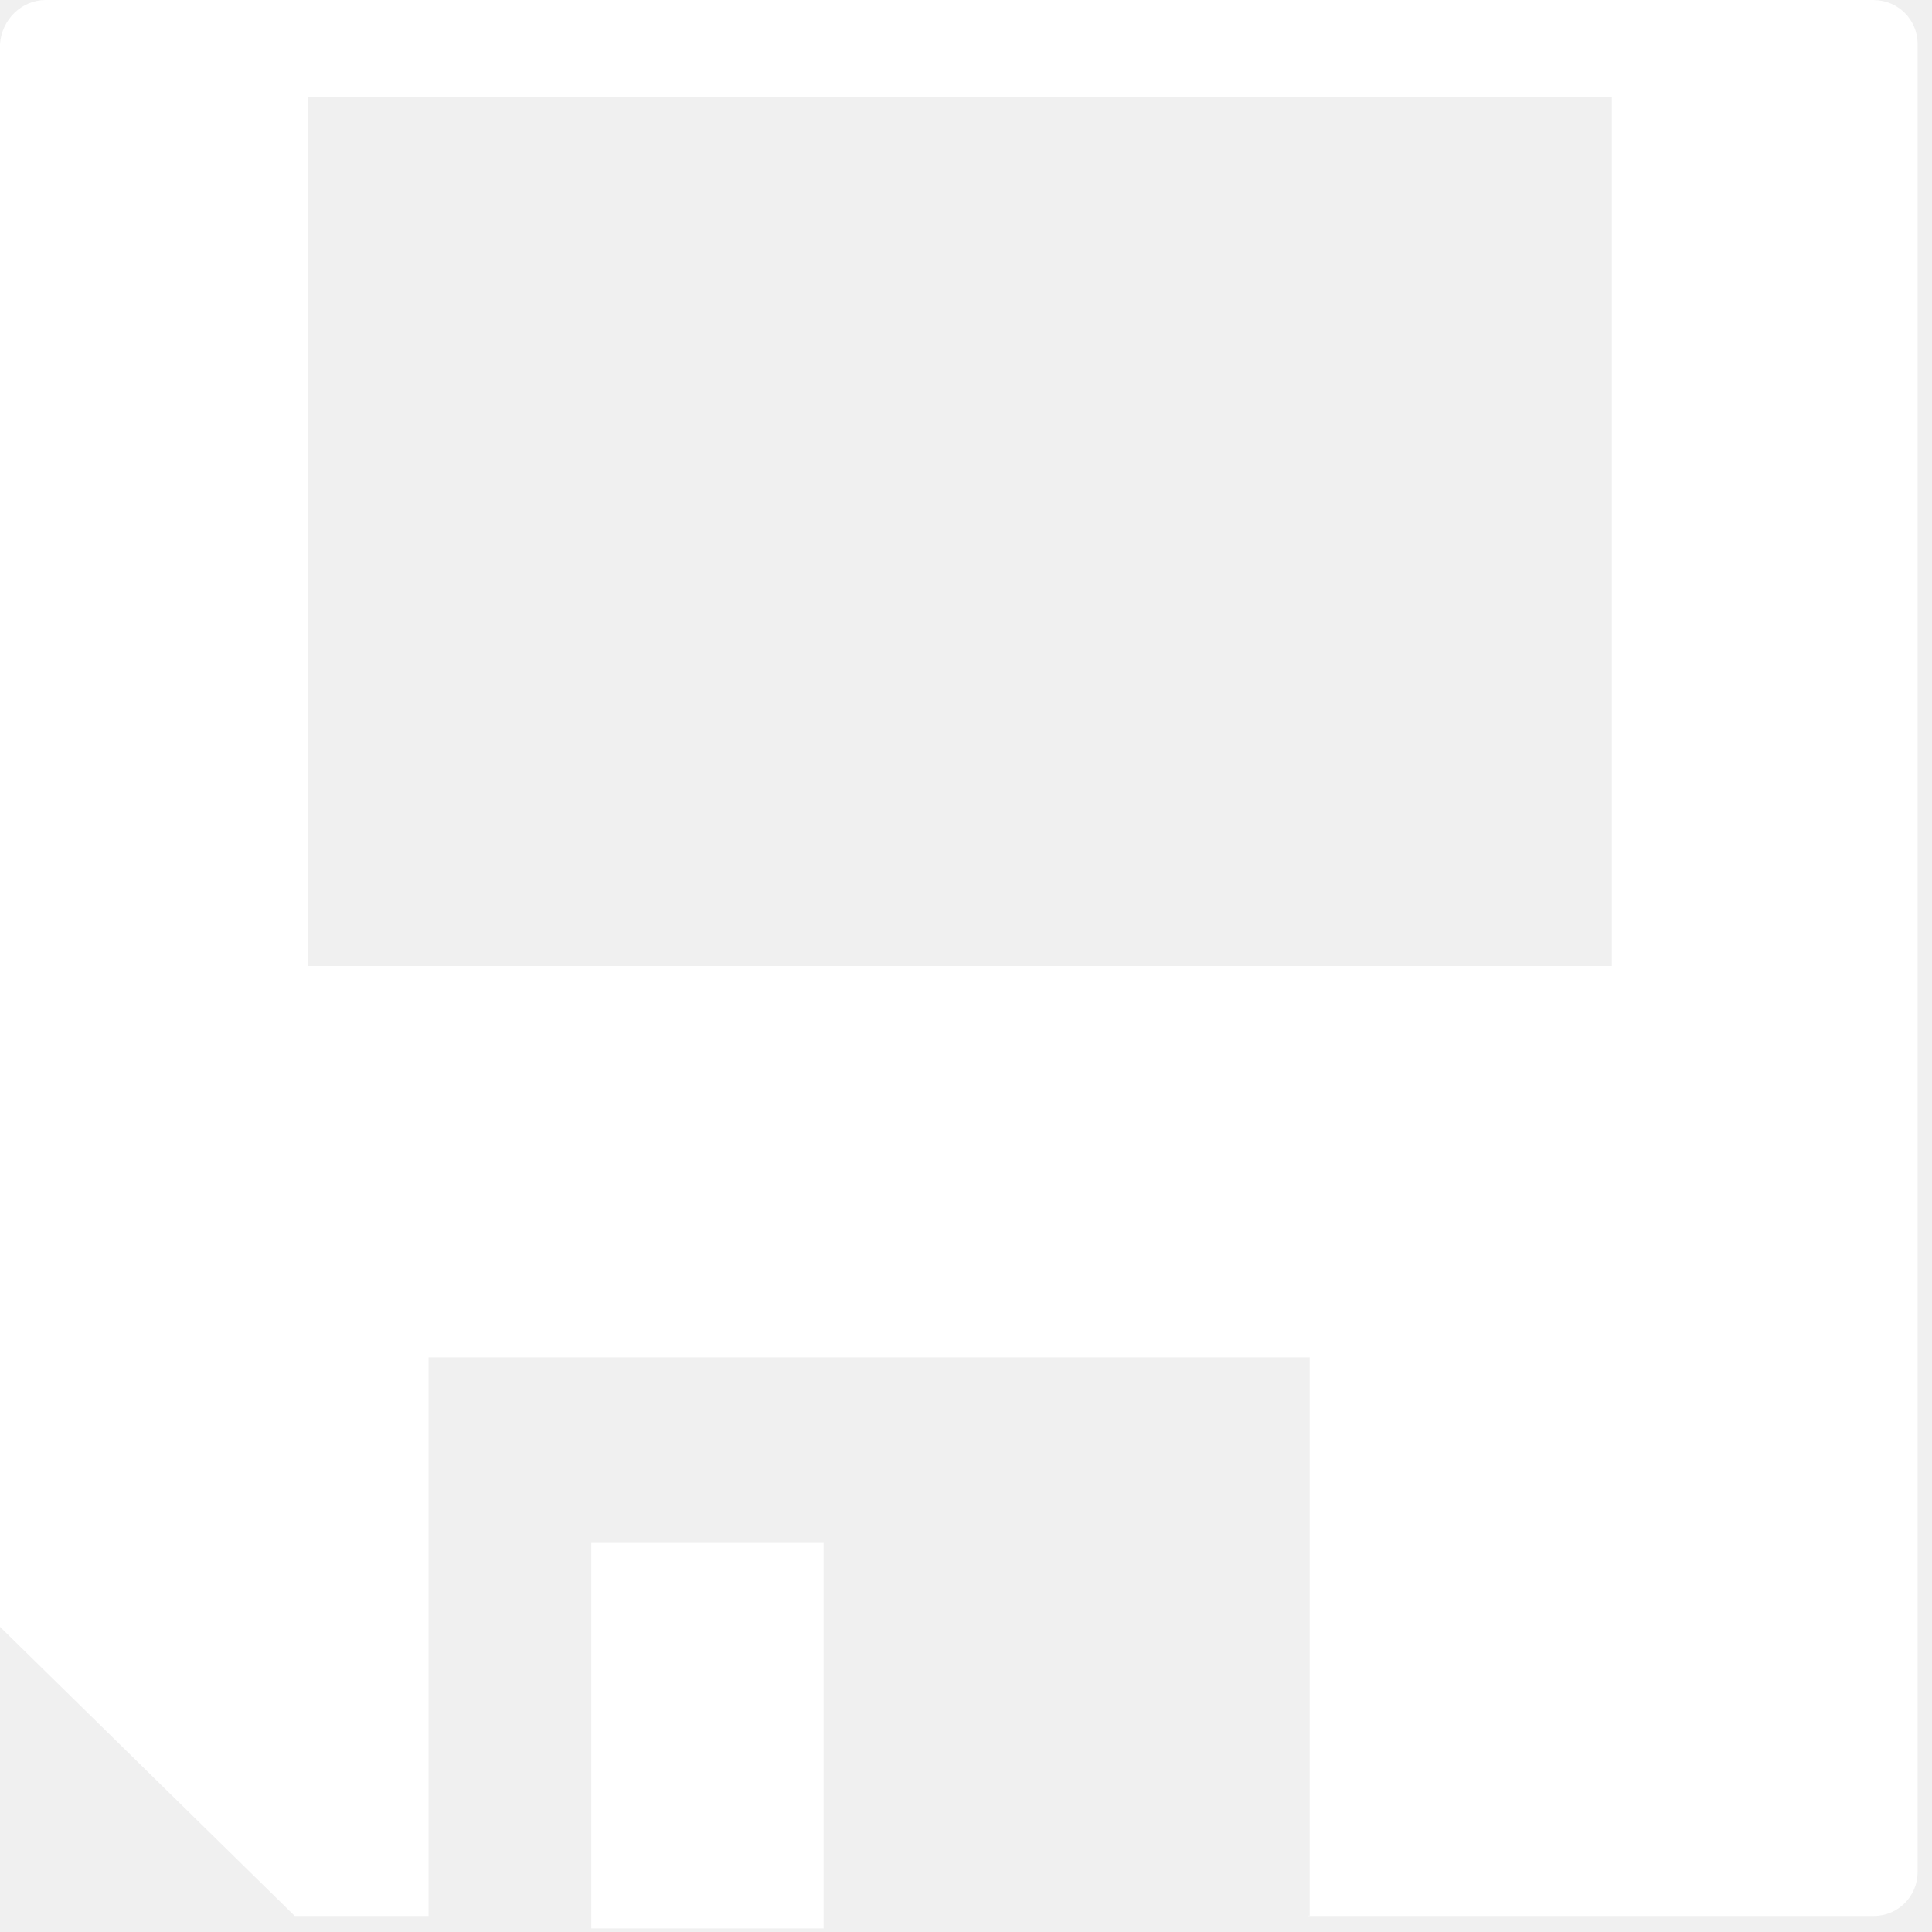
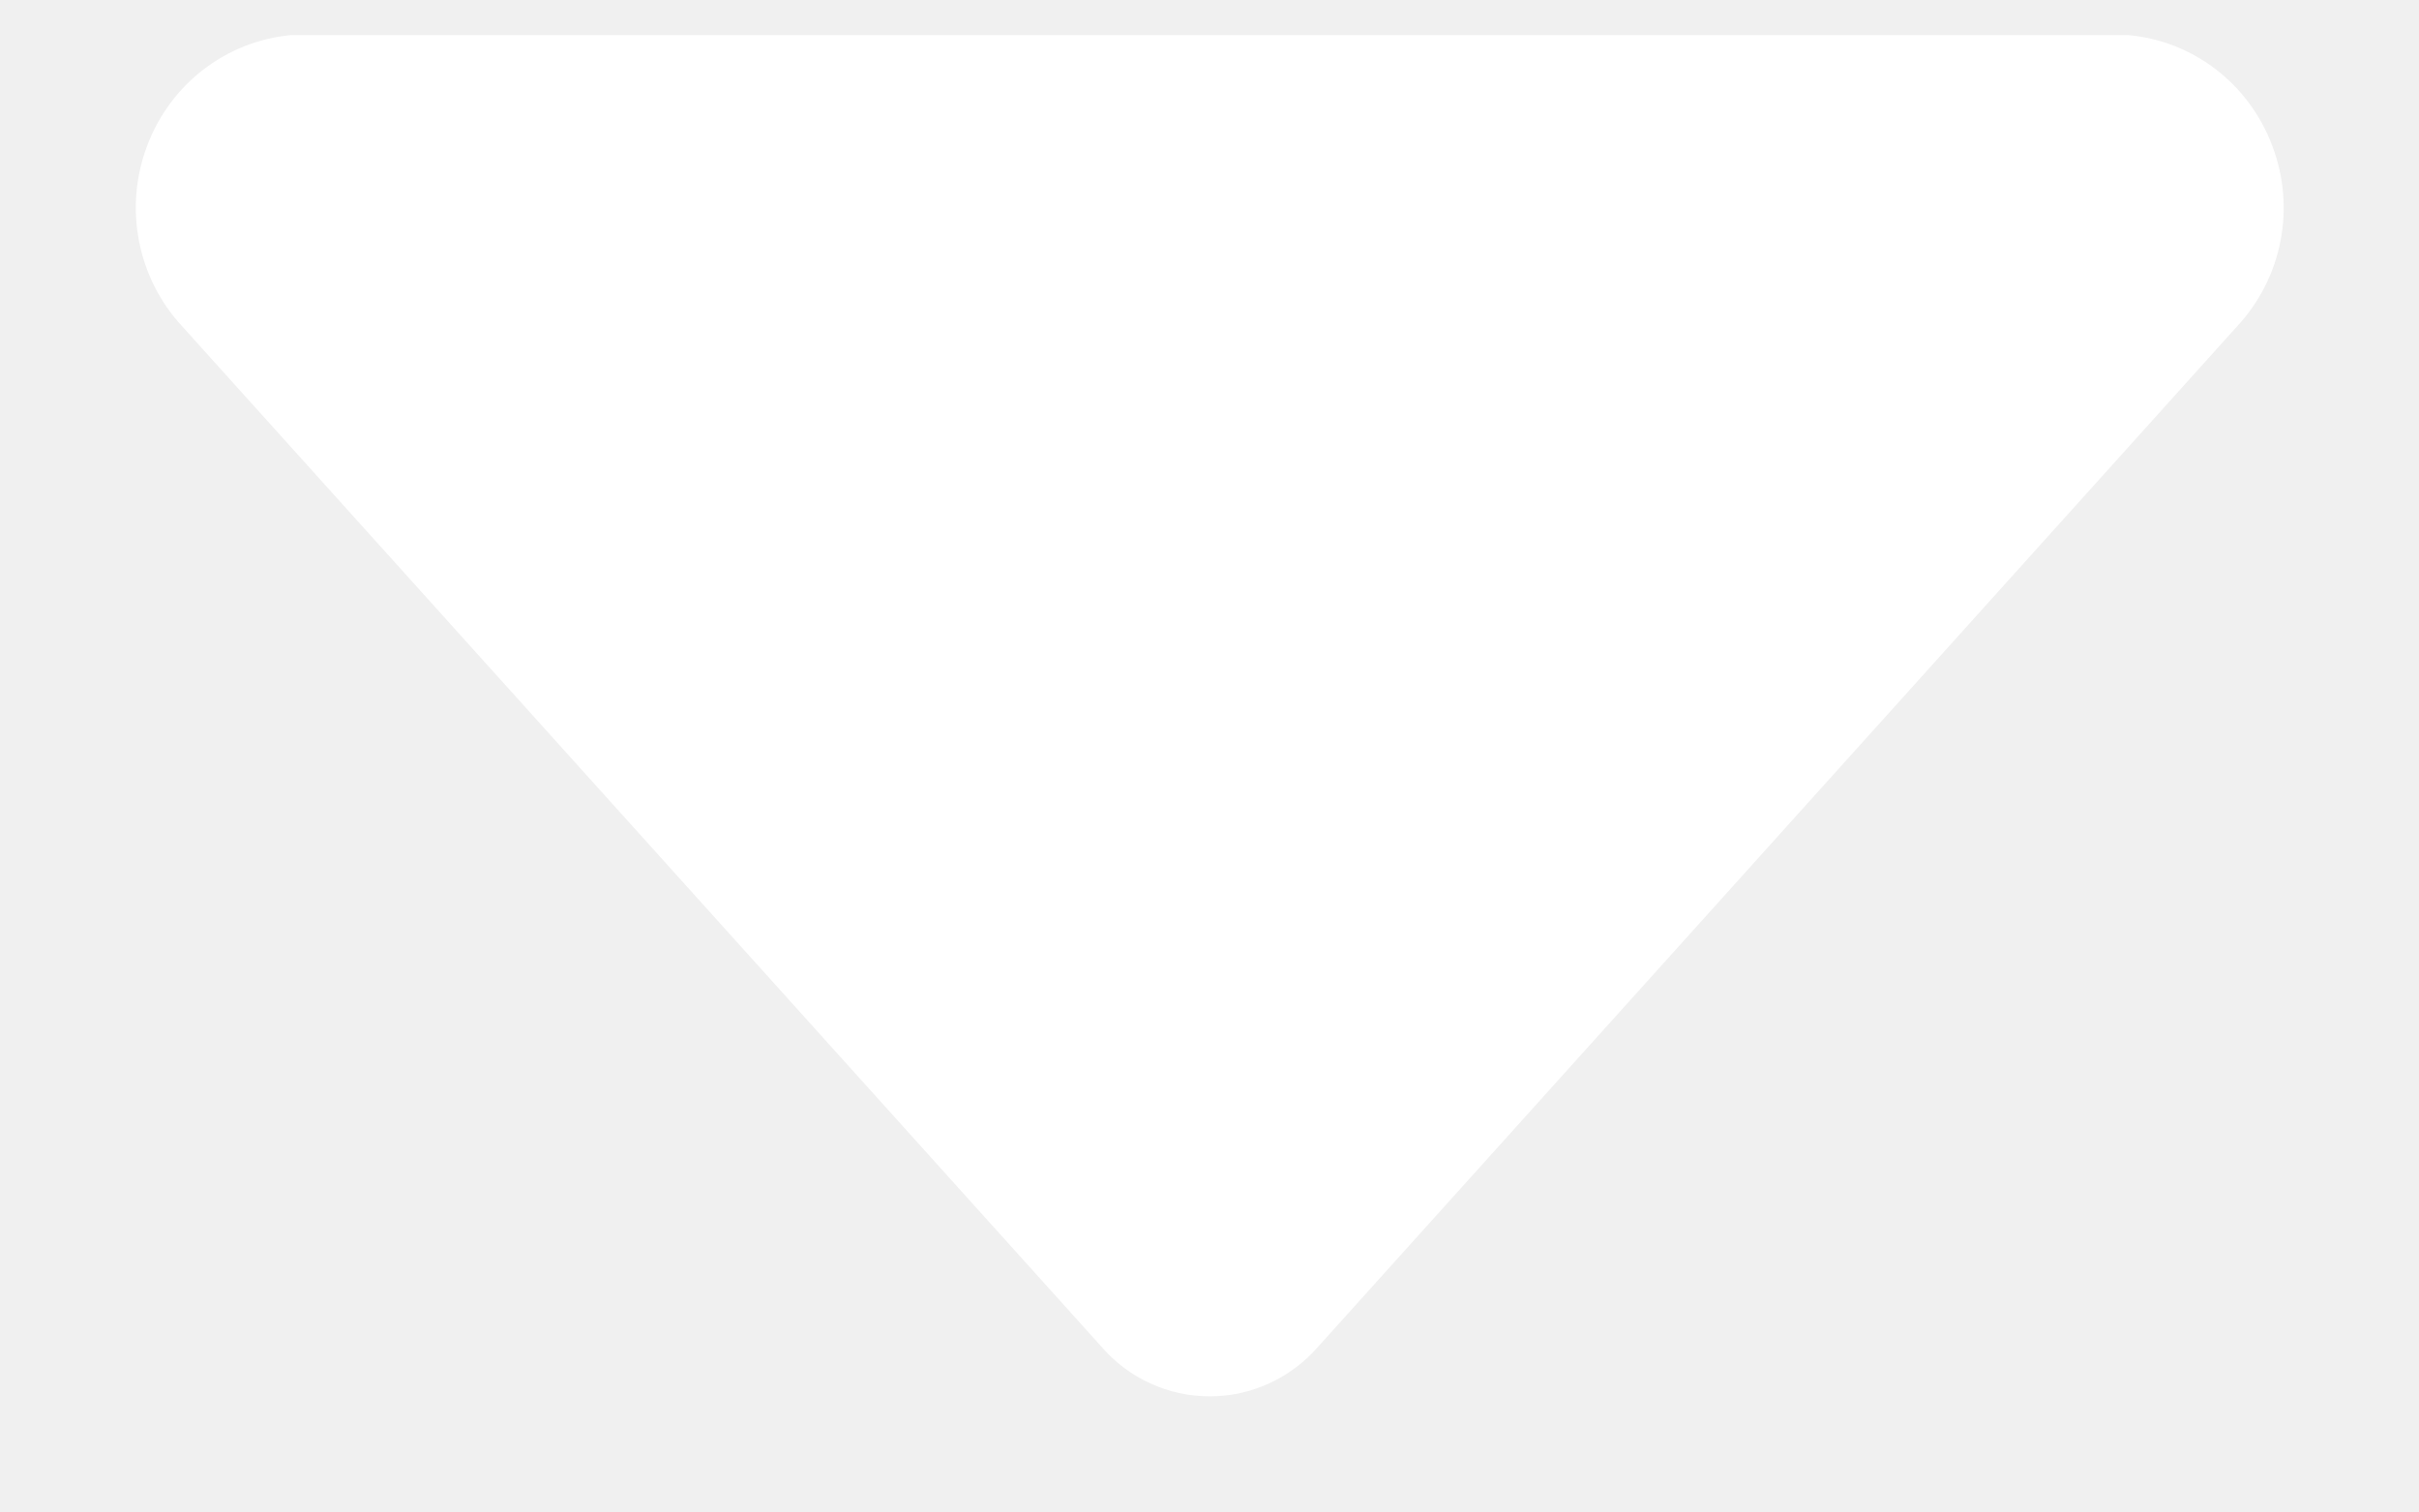
- <svg xmlns="http://www.w3.org/2000/svg" version="1.1" width="20px" height="20px">
-   <g transform="matrix(1 0 0 1 -547 -932 )">
-     <path d="M 6.121 19.868  L 6.121 15.965  L 8.526 15.965  L 8.526 19.868  L 6.121 19.868  Z M 19.398 0  L 0.472 0  C 0.221 0.001  0.018 0.204  0 0.454  L 0 16.841  L 3.051 19.834  L 4.436 19.834  L 4.436 19.831  L 4.436 19.157  L 4.436 14.051  L 13.558 14.051  L 13.558 19.831  L 13.544 19.831  L 13.544 19.834  L 19.398 19.834  C 19.648 19.834  19.851 19.631  19.851 19.38  L 19.851 0.454  C 19.851 0.204  19.648 0.001  19.398 0.001  Z M 16.686 9.982  L 16.686 10  L 3.184 10  L 3.184 1  L 16.686 1  L 16.686 9.982  Z M 6.121 19.963  L 6.121 19.831  L 8.526 19.831  L 8.526 19.963  L 6.121 19.963  Z " fill-rule="nonzero" fill="#ffffff" stroke="none" transform="matrix(1 0 0 1 547 932 )" />
+ <svg xmlns="http://www.w3.org/2000/svg" version="1.1" width="8px" height="5px">
+   <g transform="matrix(1 0 0 1 -698 -950 )">
+     <path d="M 7.515 0.483  C 7.593 0.689  7.547 0.92  7.398 1.08  L 4.36 4.454  C 4.269 4.559  4.138 4.619  4.001 4.619  C 3.863 4.619  3.732 4.559  3.642 4.454  L 0.603 1.08  C 0.455 0.921  0.409 0.689  0.486 0.484  C 0.562 0.279  0.747 0.136  0.963 0.116  L 7.037 0.116  C 7.253 0.135  7.438 0.277  7.515 0.483  Z " fill-rule="nonzero" fill="#ffffff" stroke="none" transform="matrix(1 0 0 1 698 950 )" />
  </g>
</svg>
